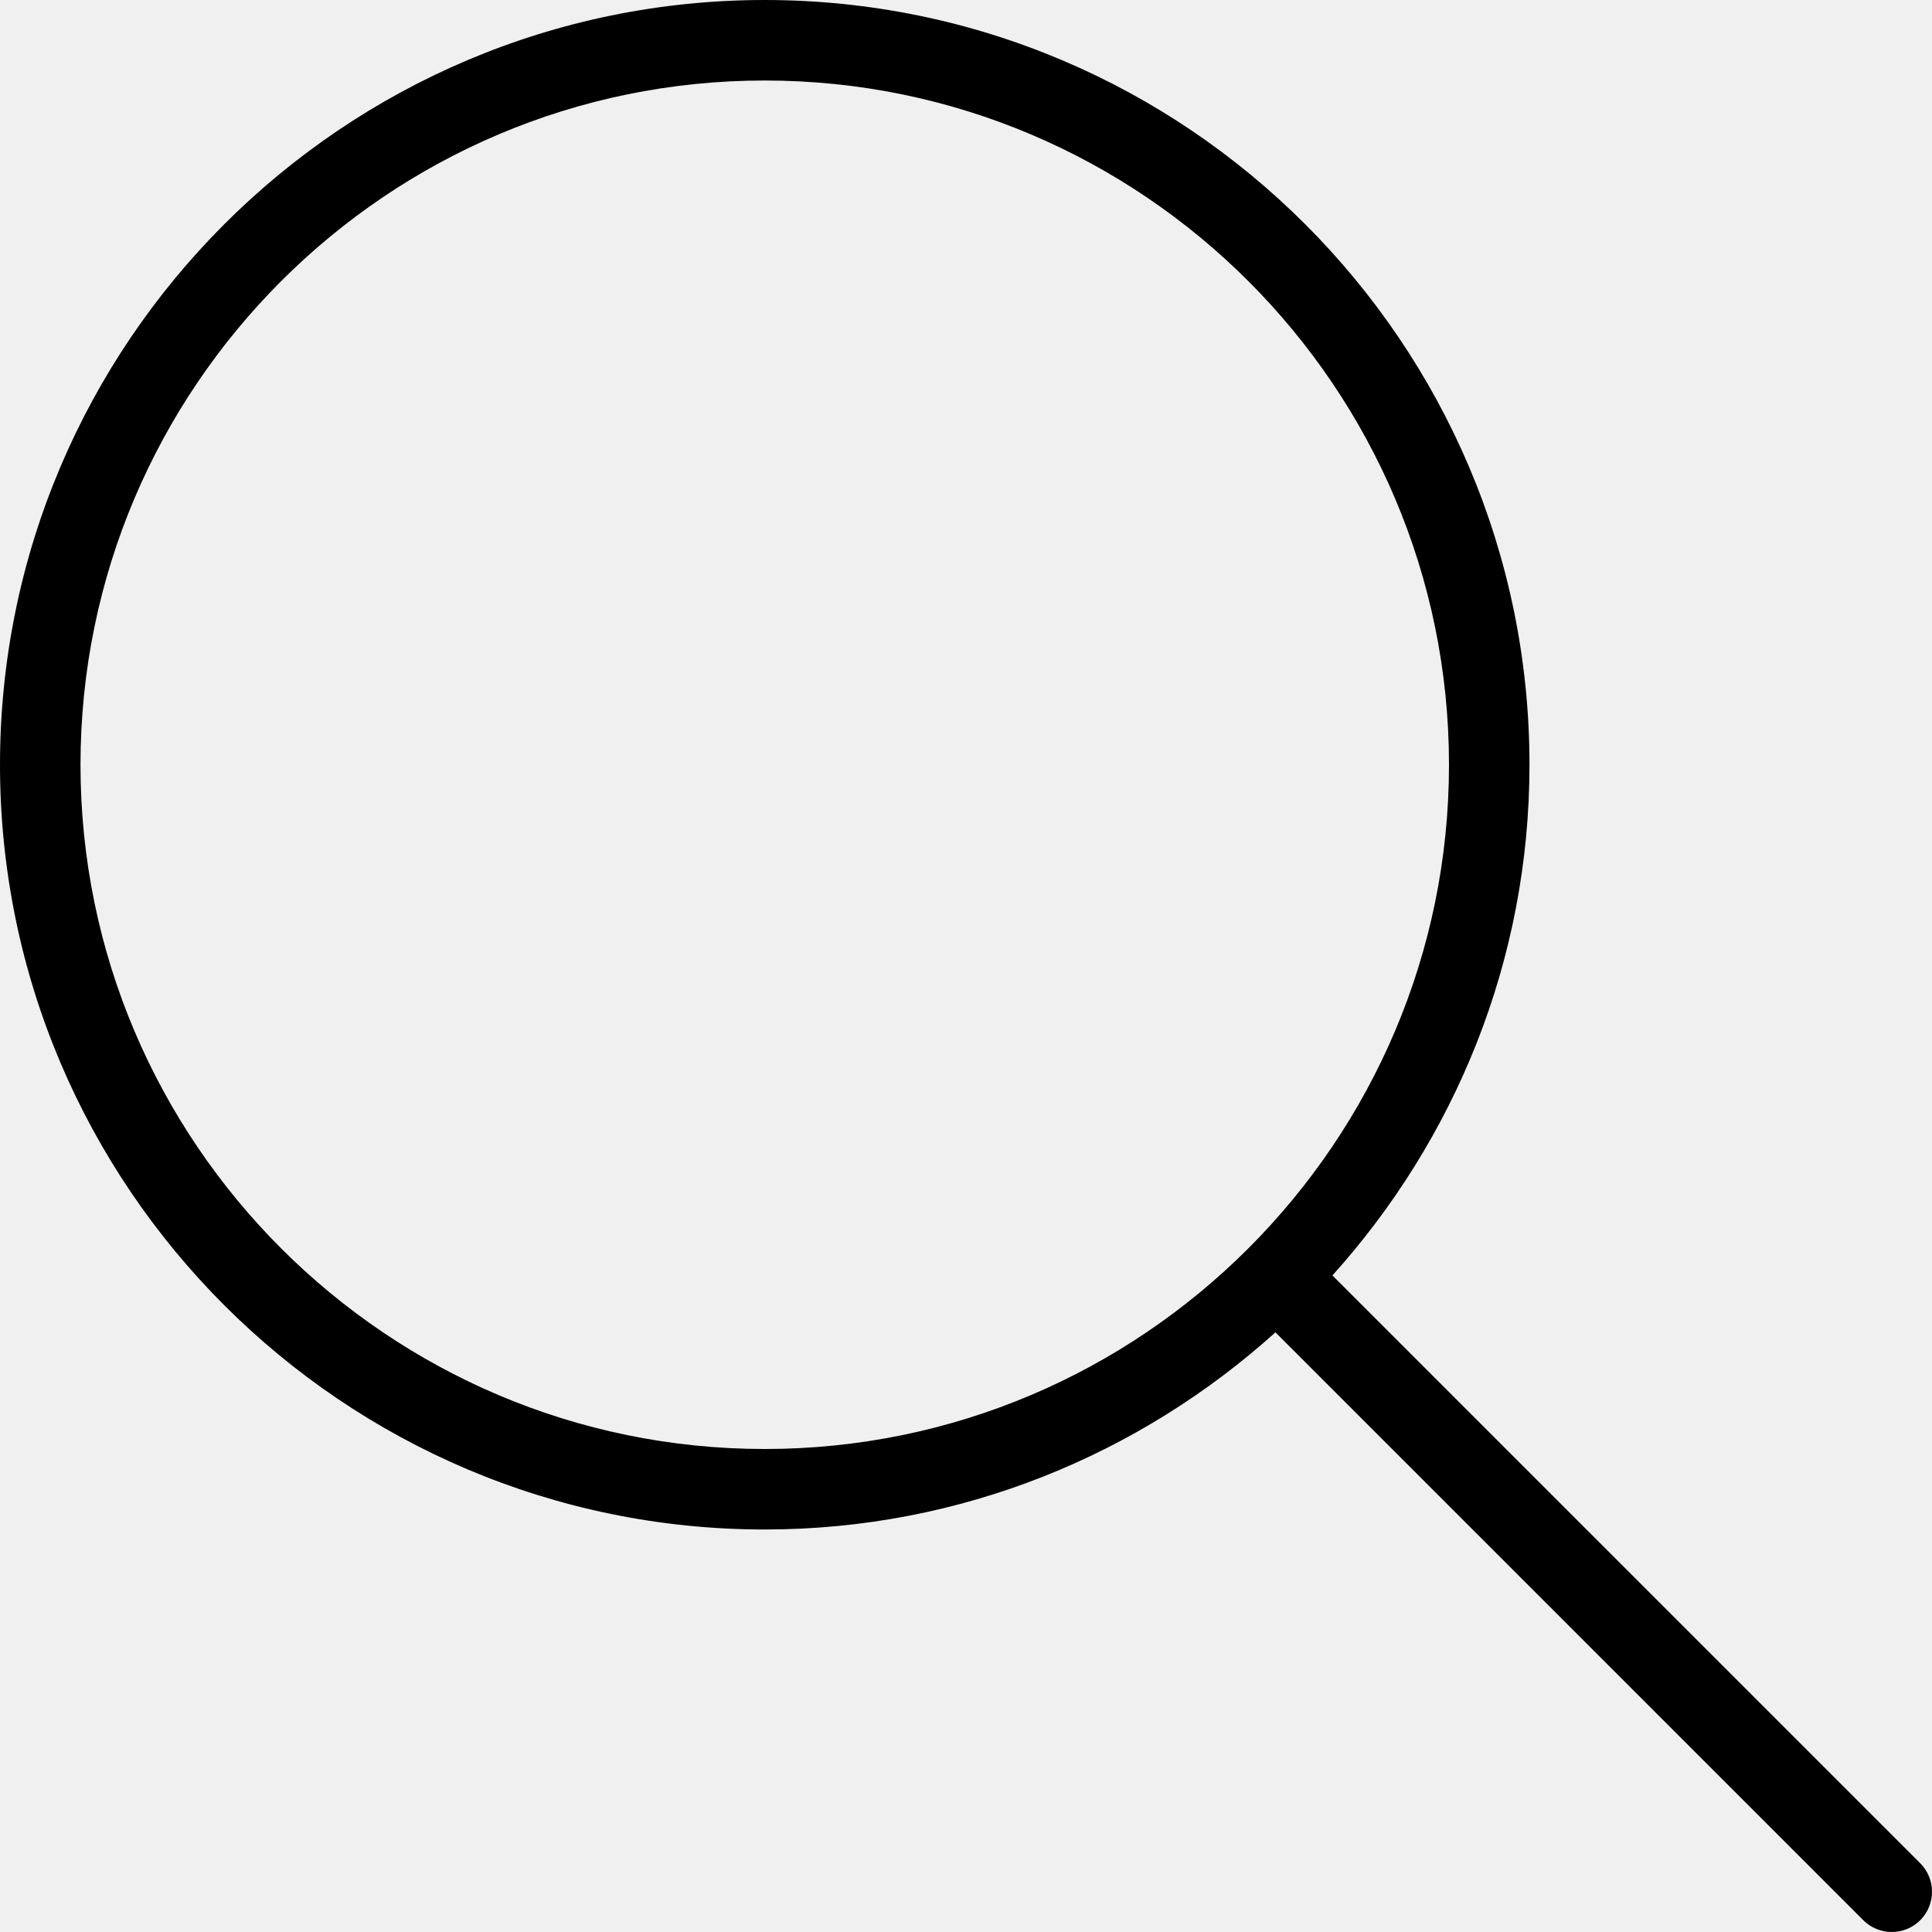
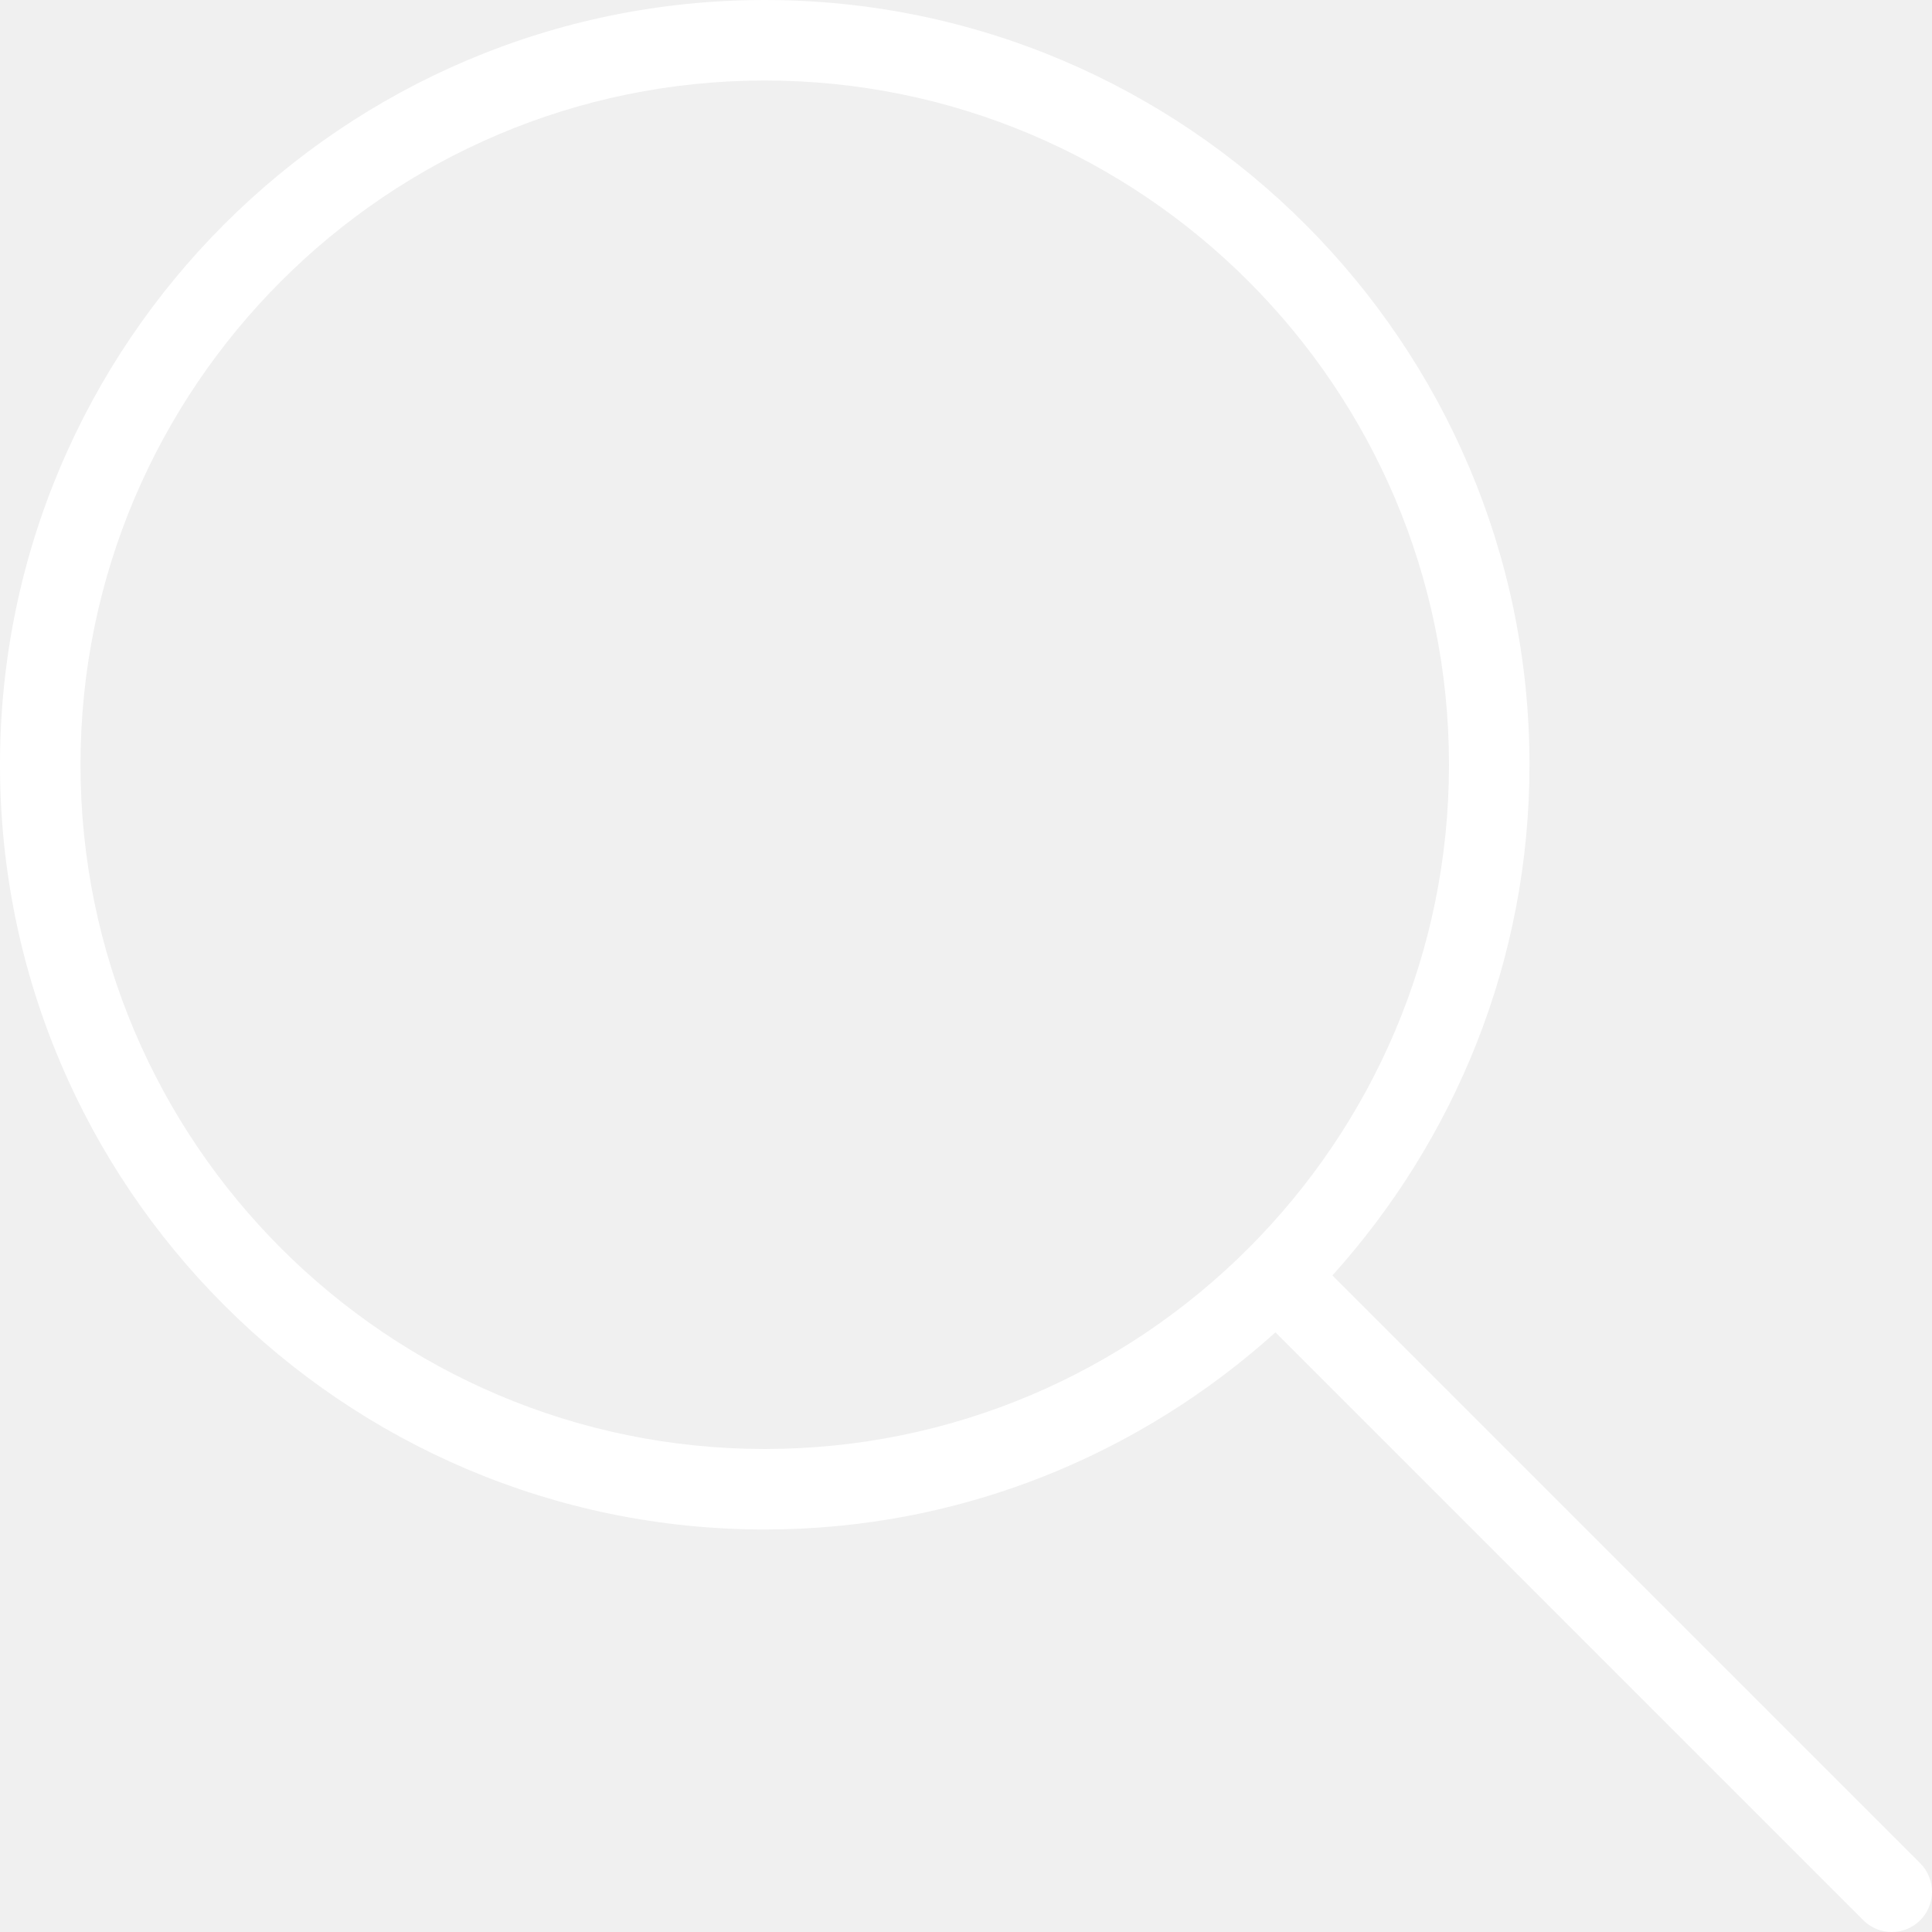
- <svg xmlns="http://www.w3.org/2000/svg" version="1.1" id="Capa_1" x="0px" y="0px" viewBox="0 0 512.005 512.005" style="enable-background:new 0 0 512.005 512.005;" xml:space="preserve">
+ <svg xmlns="http://www.w3.org/2000/svg" version="1.1" id="Capa_1" x="0px" y="0px" fill="white" viewBox="0 0 512.005 512.005" style="enable-background:new 0 0 512.005 512.005;" xml:space="preserve">
  <g>
    <g>
      <path d="M508.885,493.784L353.109,338.008c32.341-35.925,52.224-83.285,52.224-135.339c0-111.744-90.923-202.667-202.667-202.667    S0,90.925,0,202.669s90.923,202.667,202.667,202.667c52.053,0,99.413-19.883,135.339-52.245l155.776,155.776    c2.091,2.091,4.821,3.136,7.552,3.136c2.731,0,5.461-1.045,7.552-3.115C513.045,504.707,513.045,497.965,508.885,493.784z     M202.667,384.003c-99.989,0-181.333-81.344-181.333-181.333S102.677,21.336,202.667,21.336S384,102.68,384,202.669    S302.656,384.003,202.667,384.003z" />
    </g>
  </g>
  <g>
</g>
  <g>
</g>
  <g>
</g>
  <g>
</g>
  <g>
</g>
  <g>
</g>
  <g>
</g>
  <g>
</g>
  <g>
</g>
  <g>
</g>
  <g>
</g>
  <g>
</g>
  <g>
</g>
  <g>
</g>
  <g>
</g>
</svg>
